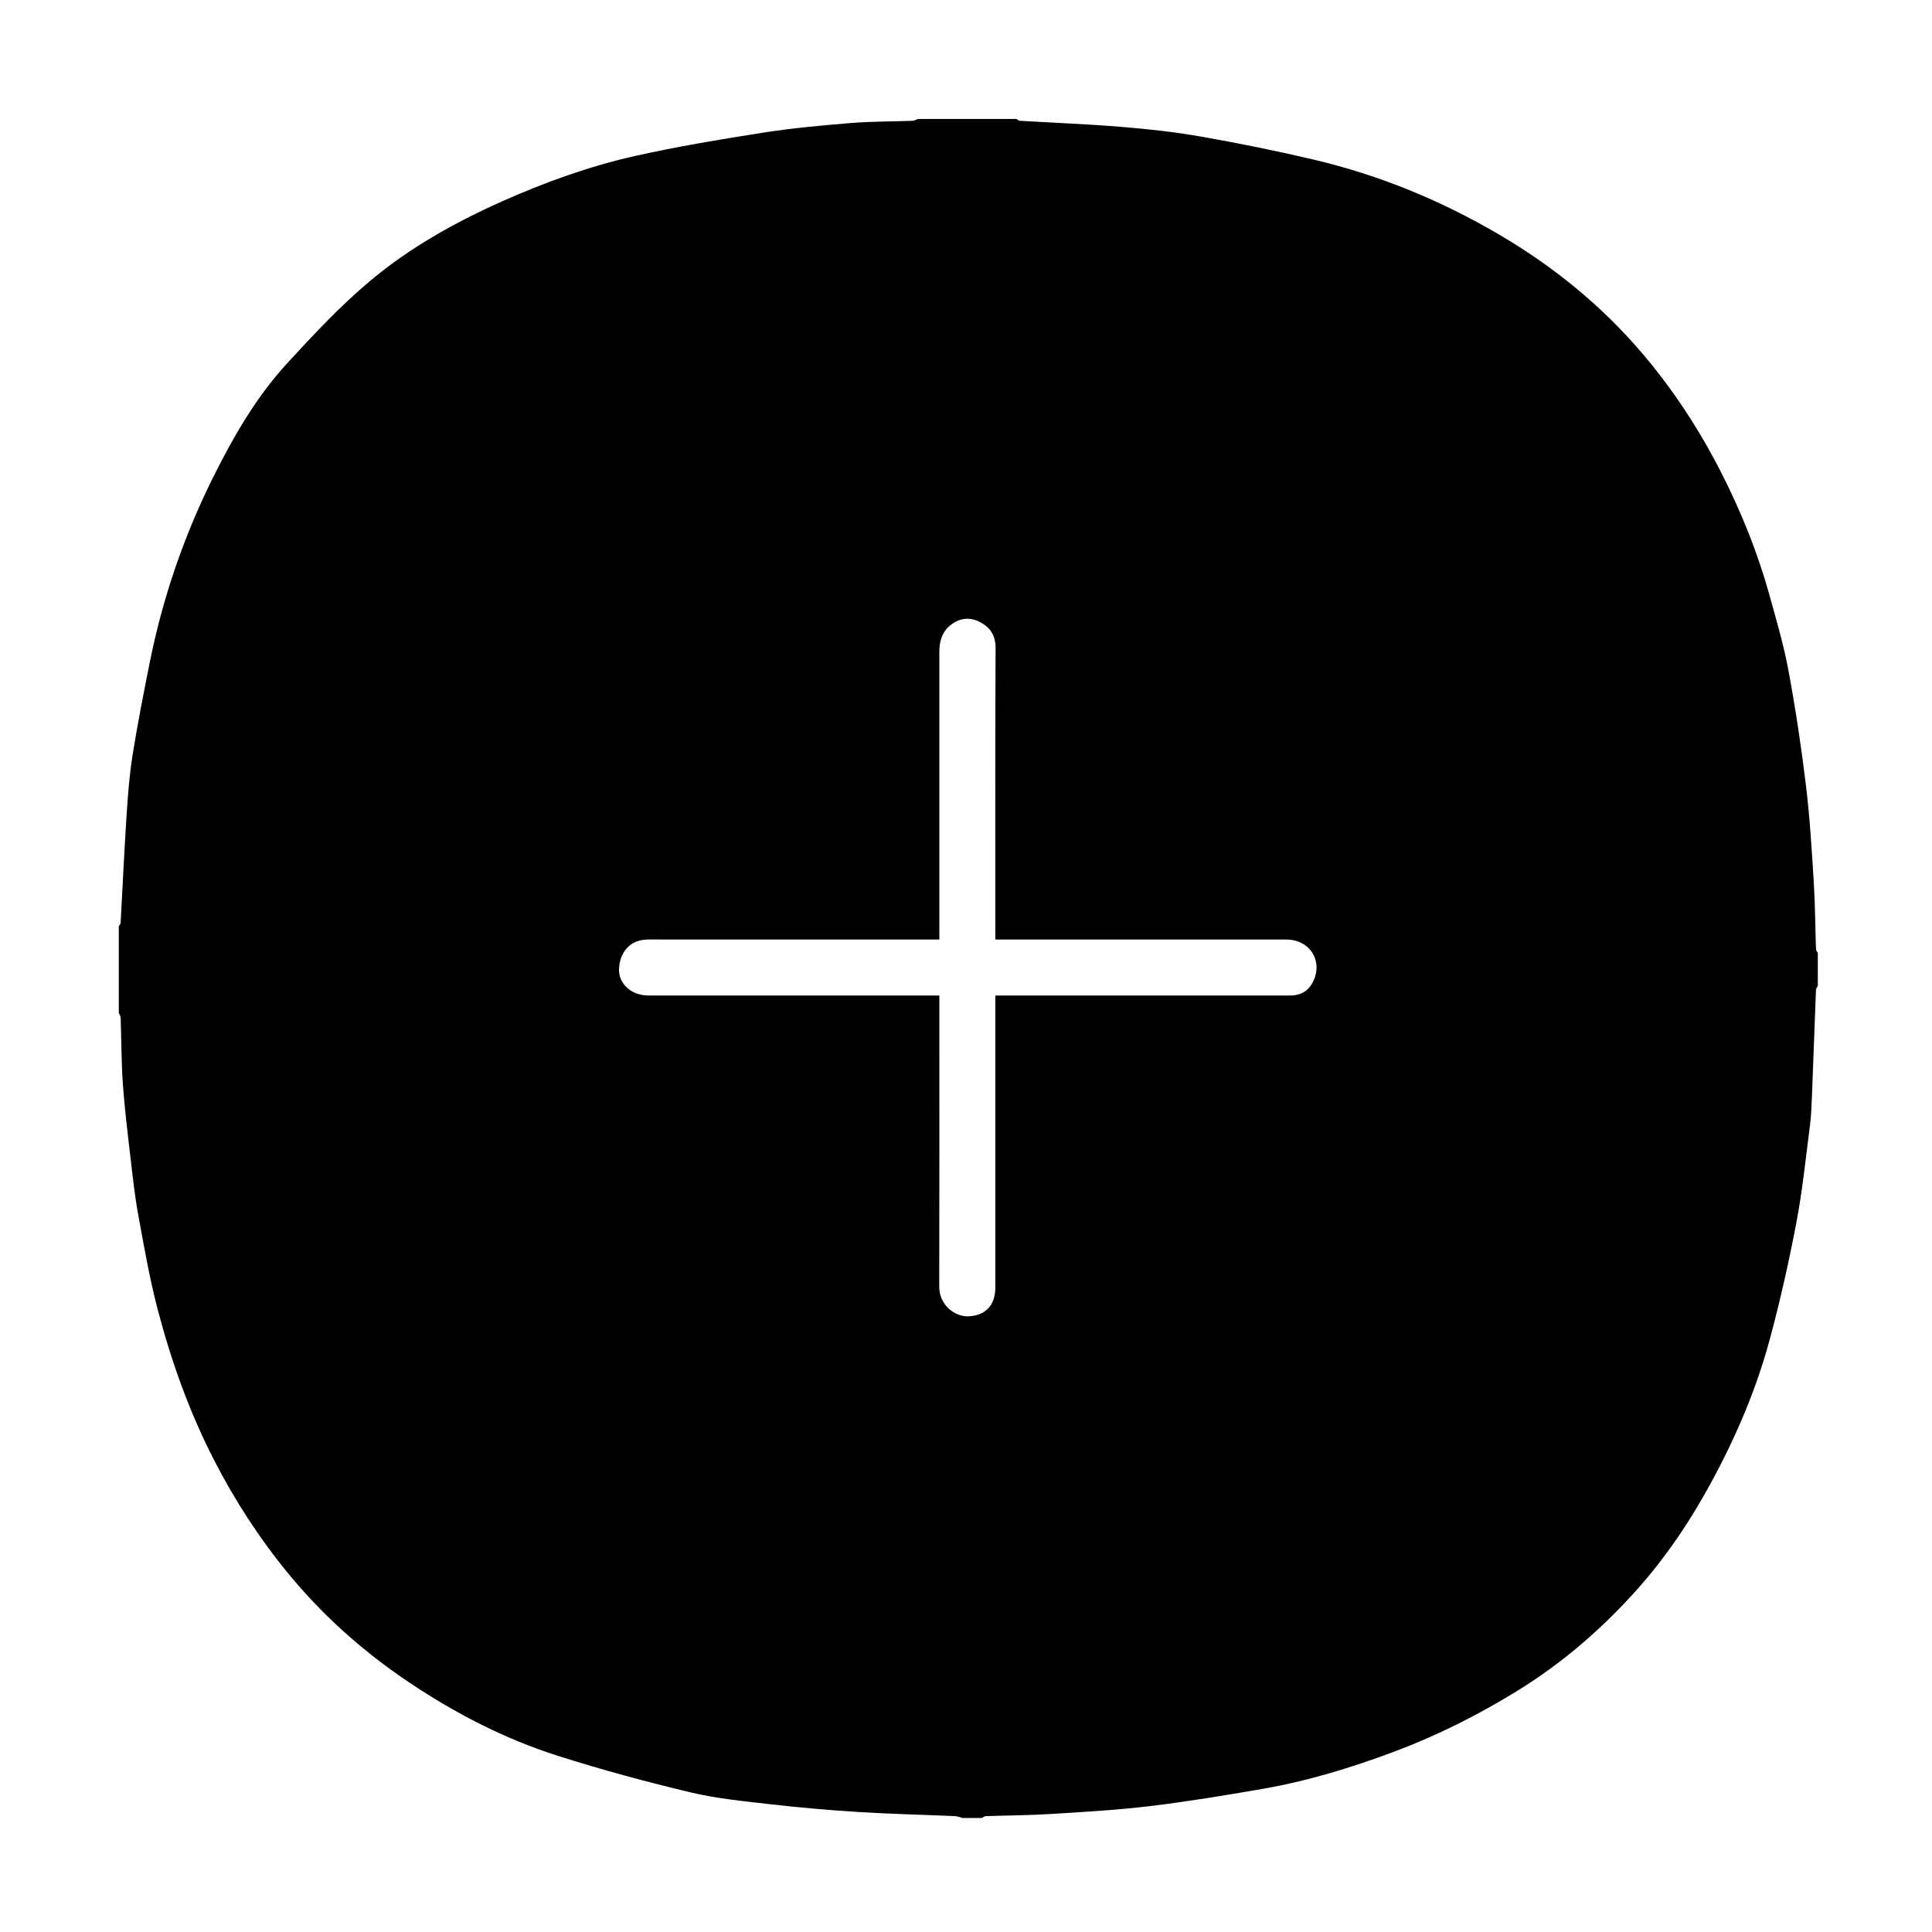
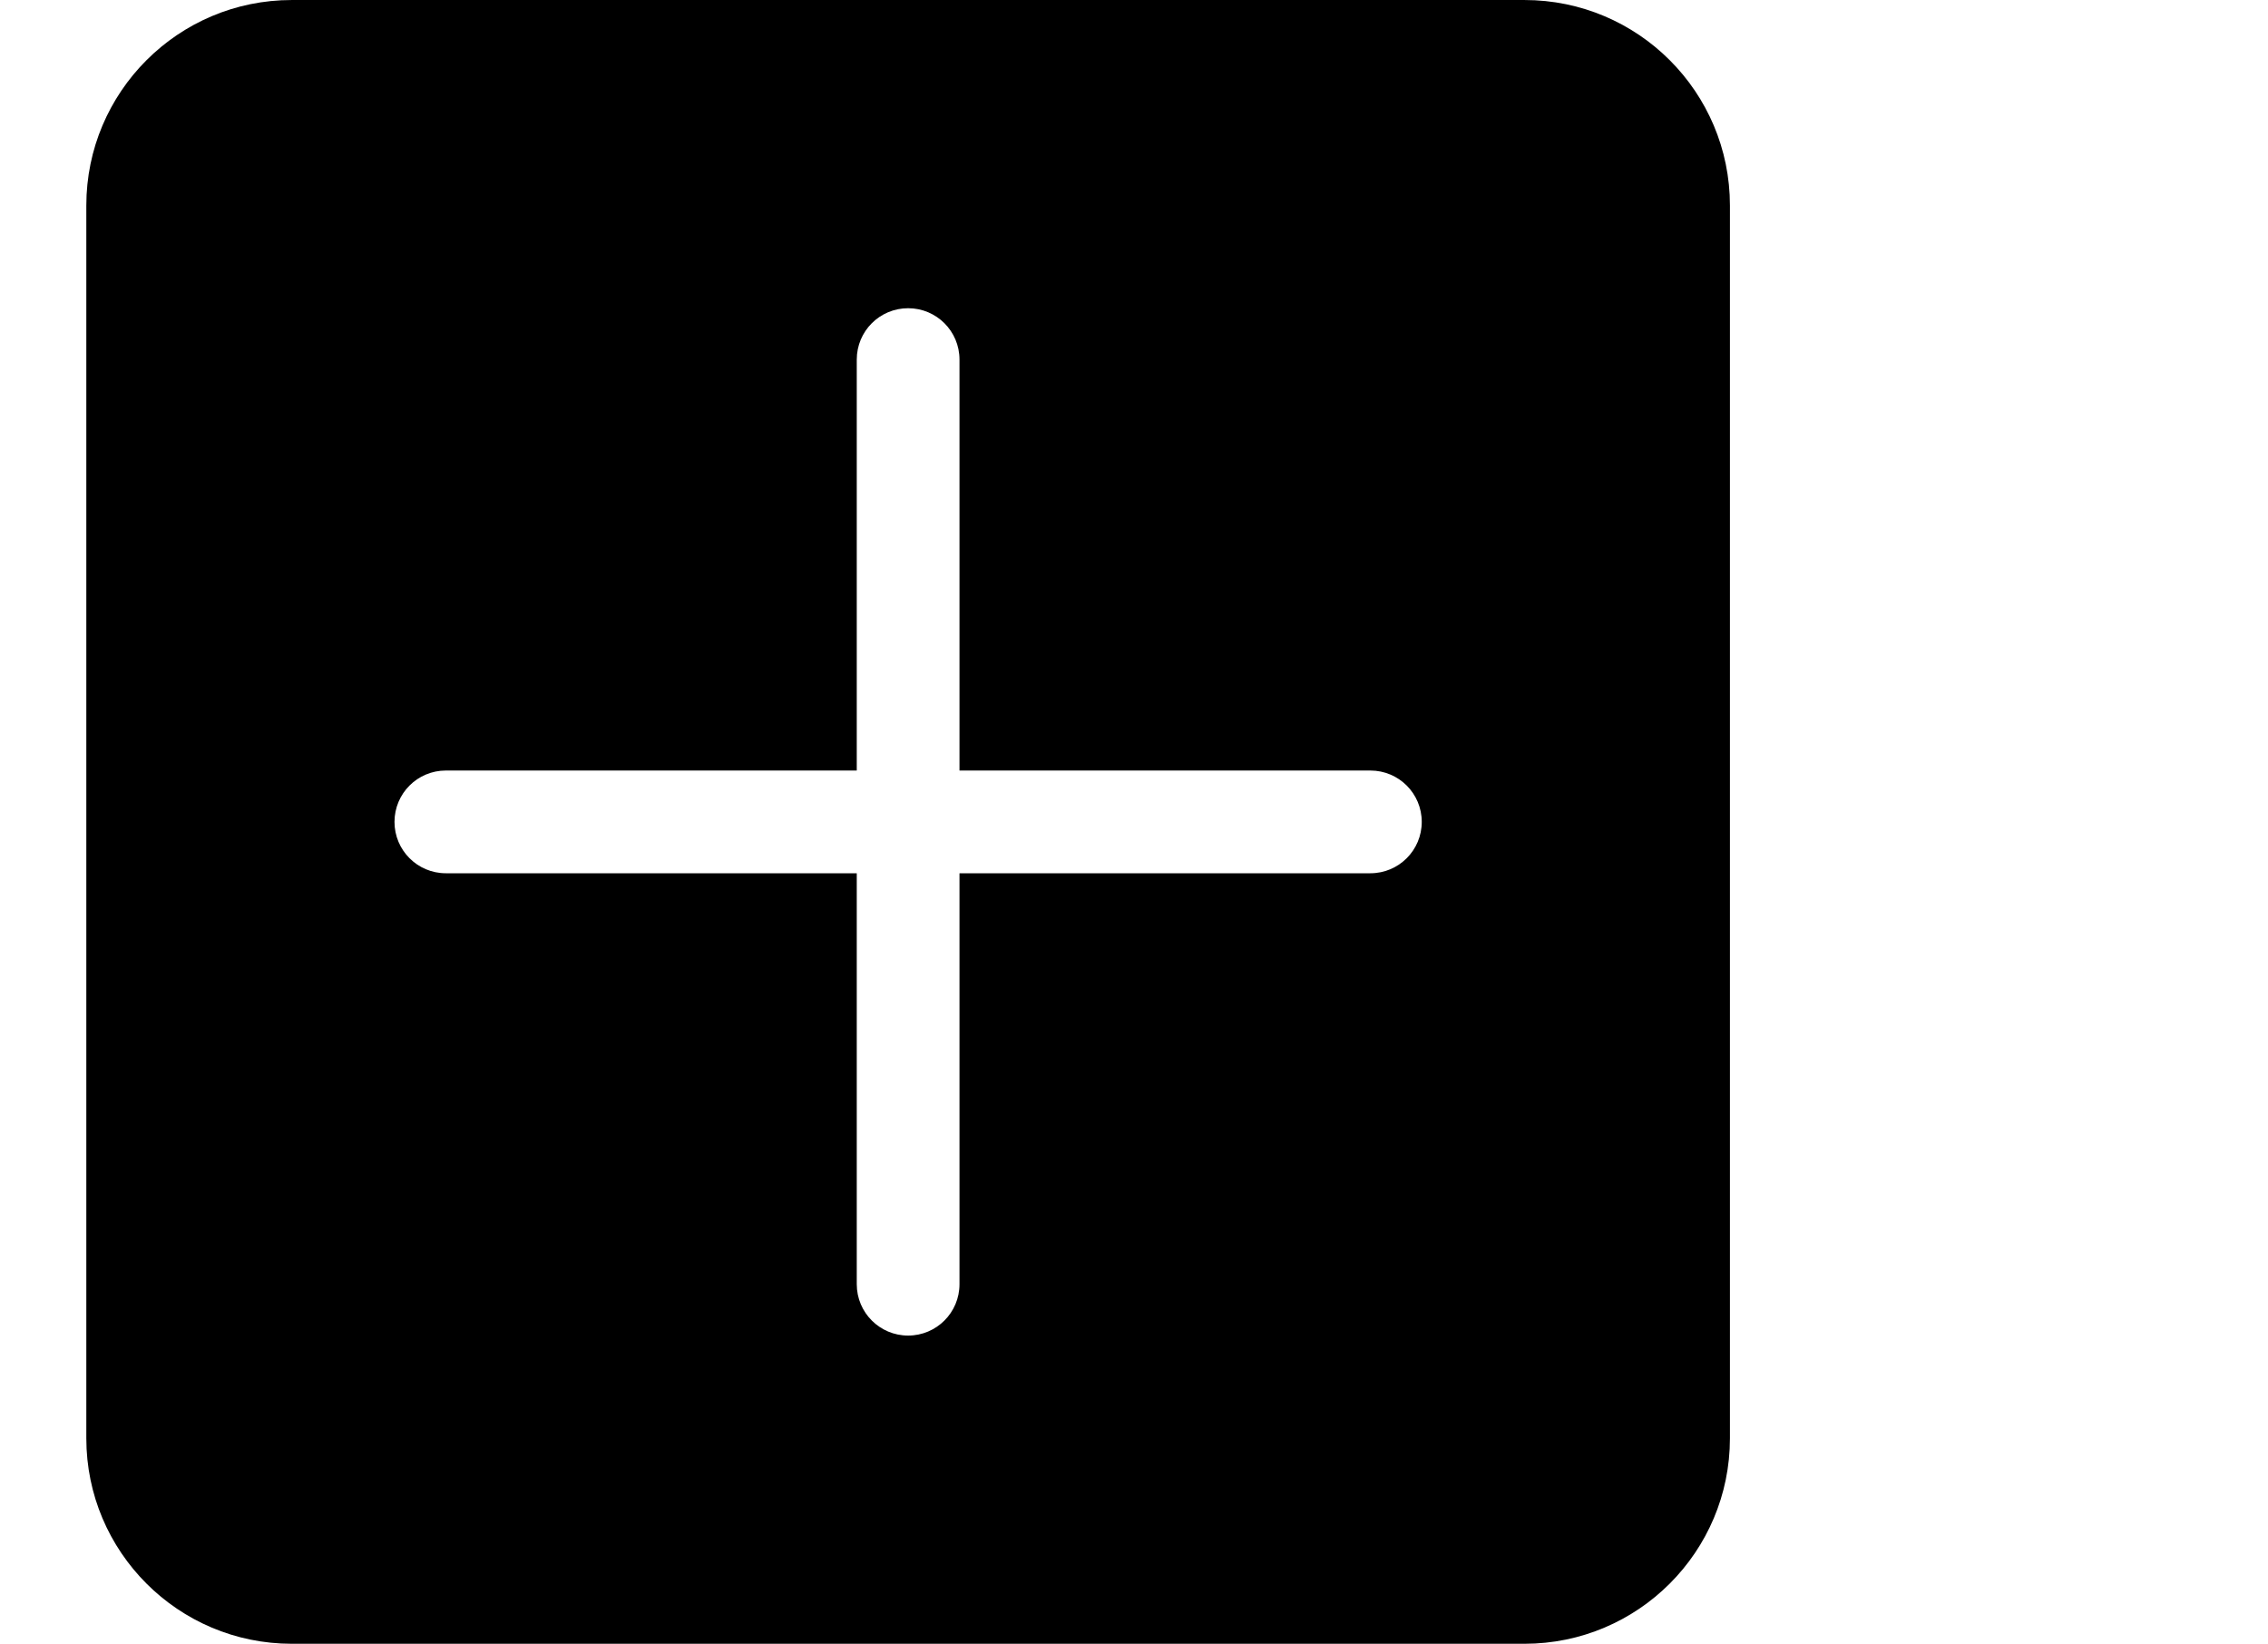
- <svg xmlns="http://www.w3.org/2000/svg" t="1561455325151" class="icon" viewBox="0 0 1024 1024" version="1.1" p-id="7493" width="32" height="32">
+ <svg xmlns="http://www.w3.org/2000/svg" t="1561519923304" class="icon" viewBox="0 0 1413 1024" version="1.1" p-id="4565" width="44.156" height="32">
  <defs>
    <style type="text/css" />
  </defs>
-   <path d="M520.384 963.563c-3.411 0-6.822 0-10.233 0-1.372-0.341-2.734-0.926-4.119-0.986-16.915-0.738-33.852-1.113-50.748-2.163-15.611-0.97-31.213-2.324-46.752-4.1-14.287-1.633-28.727-3.032-42.666-6.356-23.606-5.63-47.097-11.982-70.218-19.339-28.124-8.95-54.268-22.464-78.771-38.891-24.036-16.114-45.511-35.136-63.975-57.582-15.38-18.698-28.441-38.856-39.464-60.311-12.995-25.293-22.548-52.006-29.77-79.442-4.364-16.578-7.293-33.551-10.391-50.435-1.872-10.198-2.969-20.549-4.169-30.859-1.496-12.842-3.082-25.69-3.991-38.58-0.823-11.665-0.767-23.391-1.172-35.088-0.03-0.872-0.639-1.724-0.978-2.585 0-15.35 0-30.699 0-46.049 0.331-0.52 0.924-1.025 0.954-1.563 1.079-19.228 1.946-38.468 3.202-57.684 0.69-10.554 1.516-21.148 3.179-31.58 2.598-16.295 5.798-32.502 9.032-48.688 6.825-34.156 18.016-66.897 33.509-98.05 10.803-21.723 22.946-42.841 39.456-60.79 14.042-15.266 28.321-30.574 44.193-43.831 20.789-17.364 44.429-30.637 69.295-41.736 22.906-10.224 46.391-18.717 70.779-24.191 22.438-5.035 45.185-8.811 67.917-12.379 15.398-2.417 30.977-3.821 46.523-5.098 10.797-0.887 21.677-0.763 32.516-1.172 1.043-0.039 2.064-0.642 3.096-0.981 17.396 0 34.792 0 52.189 0 0.52 0.331 1.025 0.922 1.564 0.955 18.042 1.079 36.115 1.767 54.122 3.246 14.021 1.151 28.069 2.676 41.916 5.112 20.012 3.52 39.963 7.544 59.742 12.197 34.973 8.227 67.922 21.79 98.86 40.025 28.545 16.824 53.955 37.448 75.525 62.815 16.471 19.369 30.215 40.462 41.712 63.013 10.615 20.821 19.359 42.472 25.612 65.031 3.689 13.307 7.598 26.621 10.106 40.173 3.739 20.21 6.798 40.576 9.263 60.982 2.059 17.038 3.063 34.215 4.131 51.356 0.729 11.675 0.747 23.394 1.149 35.091 0.025 0.702 0.633 1.382 0.971 2.073 0 5.799 0 11.597 0 17.396-0.338 0.691-0.945 1.371-0.972 2.074-0.736 18.619-1.378 37.242-2.118 55.861-0.215 5.394-0.395 10.815-1.086 16.16-2.232 17.263-3.987 34.632-7.25 51.707-3.996 20.914-8.661 41.755-14.246 62.298-7.735 28.45-19.627 55.291-34.116 80.999-10.982 19.485-23.829 37.641-38.918 54.075-17.841 19.432-37.805 36.438-60.355 50.355-20.679 12.762-42.246 23.633-64.988 32.182-22.962 8.631-46.366 15.798-70.56 19.974-19.757 3.411-39.563 6.686-59.46 9.082-17.374 2.092-34.893 3.072-52.372 4.163-11.504 0.718-23.05 0.744-34.575 1.146C521.756 962.617 521.075 963.226 520.384 963.563zM527.547 527.634c2.624 0 4.638 0 6.651 0 49.799 0 99.599-0.013 149.399 0.02 5.143 0.003 9.194-1.836 11.801-6.335 6.407-11.06-0.696-23.336-13.569-23.346-49.289-0.037-98.577-0.015-147.866-0.015-1.992 0-3.986 0-6.417 0 0-2.549 0-4.556 0-6.561 0-49.289-0.106-98.578 0.132-147.865 0.031-6.29-2.431-10.449-7.357-13.335-5.515-3.232-11.219-3.041-16.382 1.01-4.562 3.58-6.074 8.591-6.073 14.206 0.007 48.777 0.004 97.554 0.004 146.331 0 1.973 0 3.947 0 6.215-2.712 0-4.738 0-6.764 0-49.118 0-98.236 0.01-147.354-0.008-10.403-0.004-15.219 7.271-15.65 15.387-0.432 8.106 6.646 14.295 15.519 14.295 49.289 0.003 98.577 0.001 147.866 0.001 1.989 0 3.979 0 6.382 0 0 3.083 0 5.607 0 8.13 0 48.777 0.057 97.554-0.05 146.331-0.02 9.277 8.087 16.206 16.116 15.551 8.543-0.696 13.609-5.793 13.61-15.31 0.001-47.413 0-94.825 0-142.238C527.547 536.193 527.547 532.286 527.547 527.634z" p-id="7494" />
+   <path d="M949.775 0.005H181.778c-70.689 0-127.999 57.312-127.999 127.999v767.997c0 70.689 57.312 127.999 127.999 127.999h767.997c70.689 0 127.999-57.312 127.999-127.999V128.004c0-70.689-57.312-127.999-127.999-127.999zM853.775 544.003H597.776v255.999c0 17.664-14.304 32-32 32s-32-14.335-32-32V544.003H277.777c-17.696 0-32-14.335-32-32 0-17.696 14.304-32 32-32h255.999V224.004c0-17.696 14.304-32 32-32s32 14.304 32 32v255.999h255.999c17.696 0 32 14.304 32 32 0 17.664-14.304 32-32 32z" p-id="4566" />
</svg>
